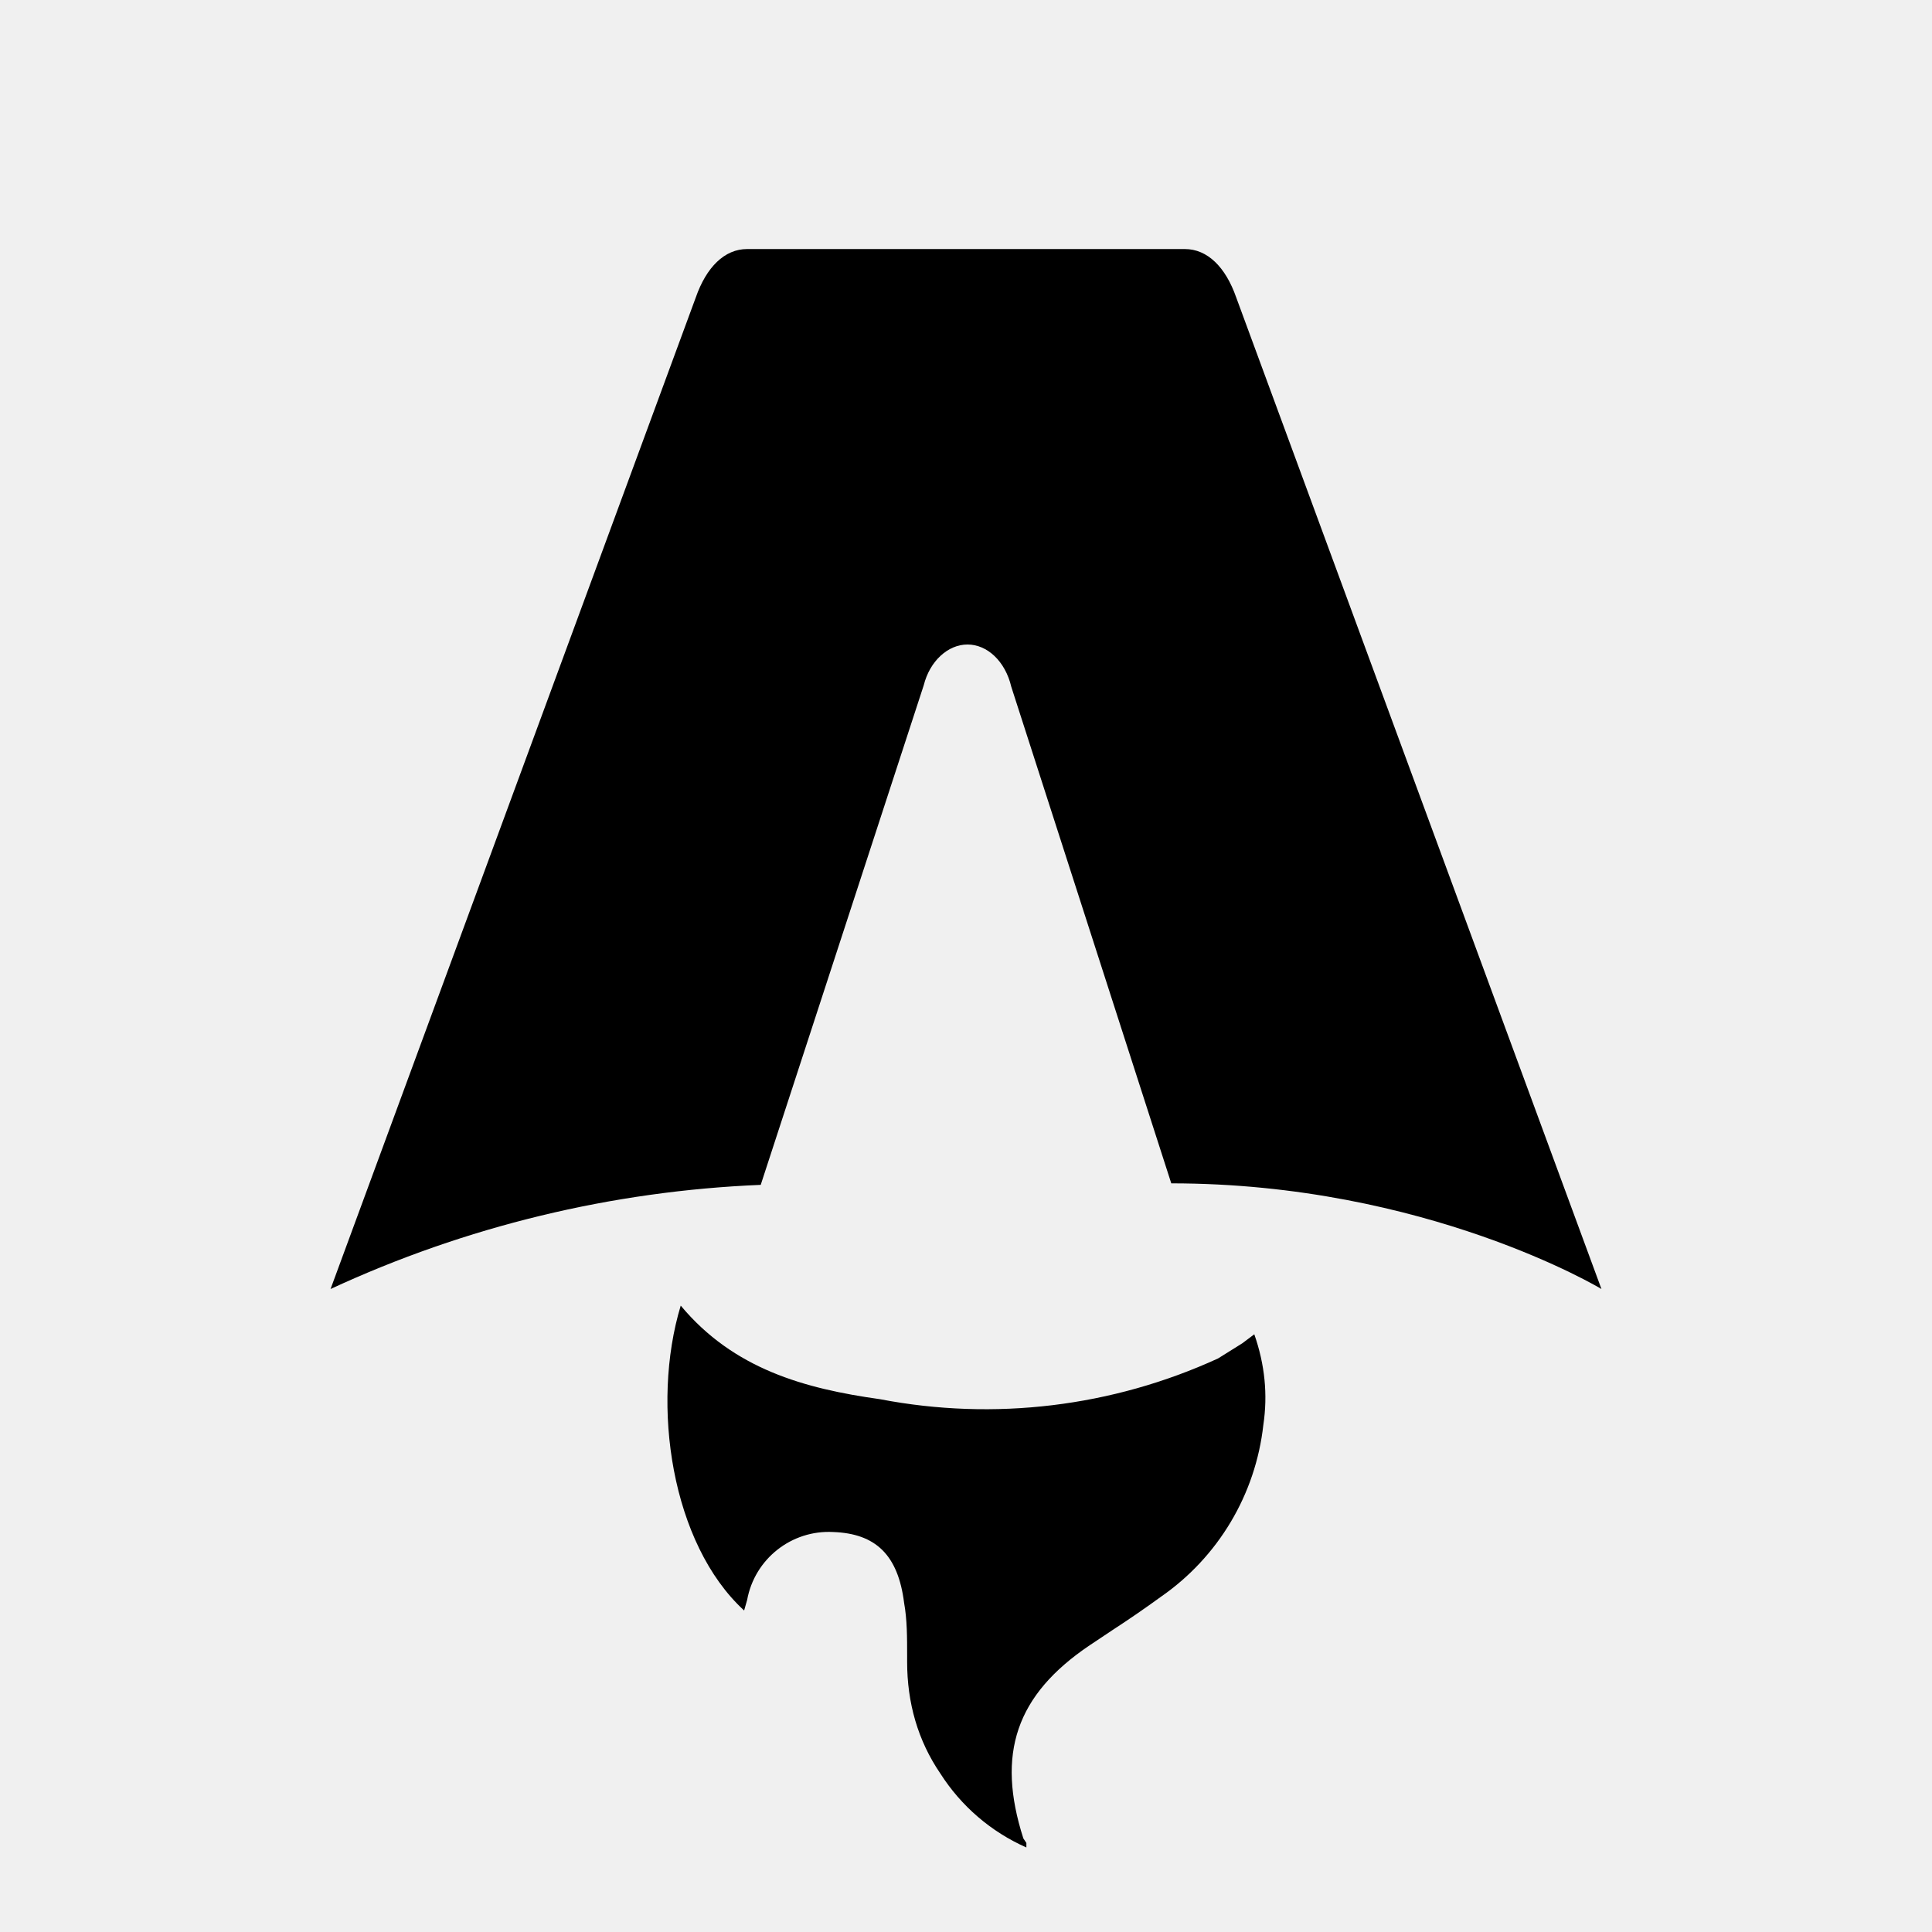
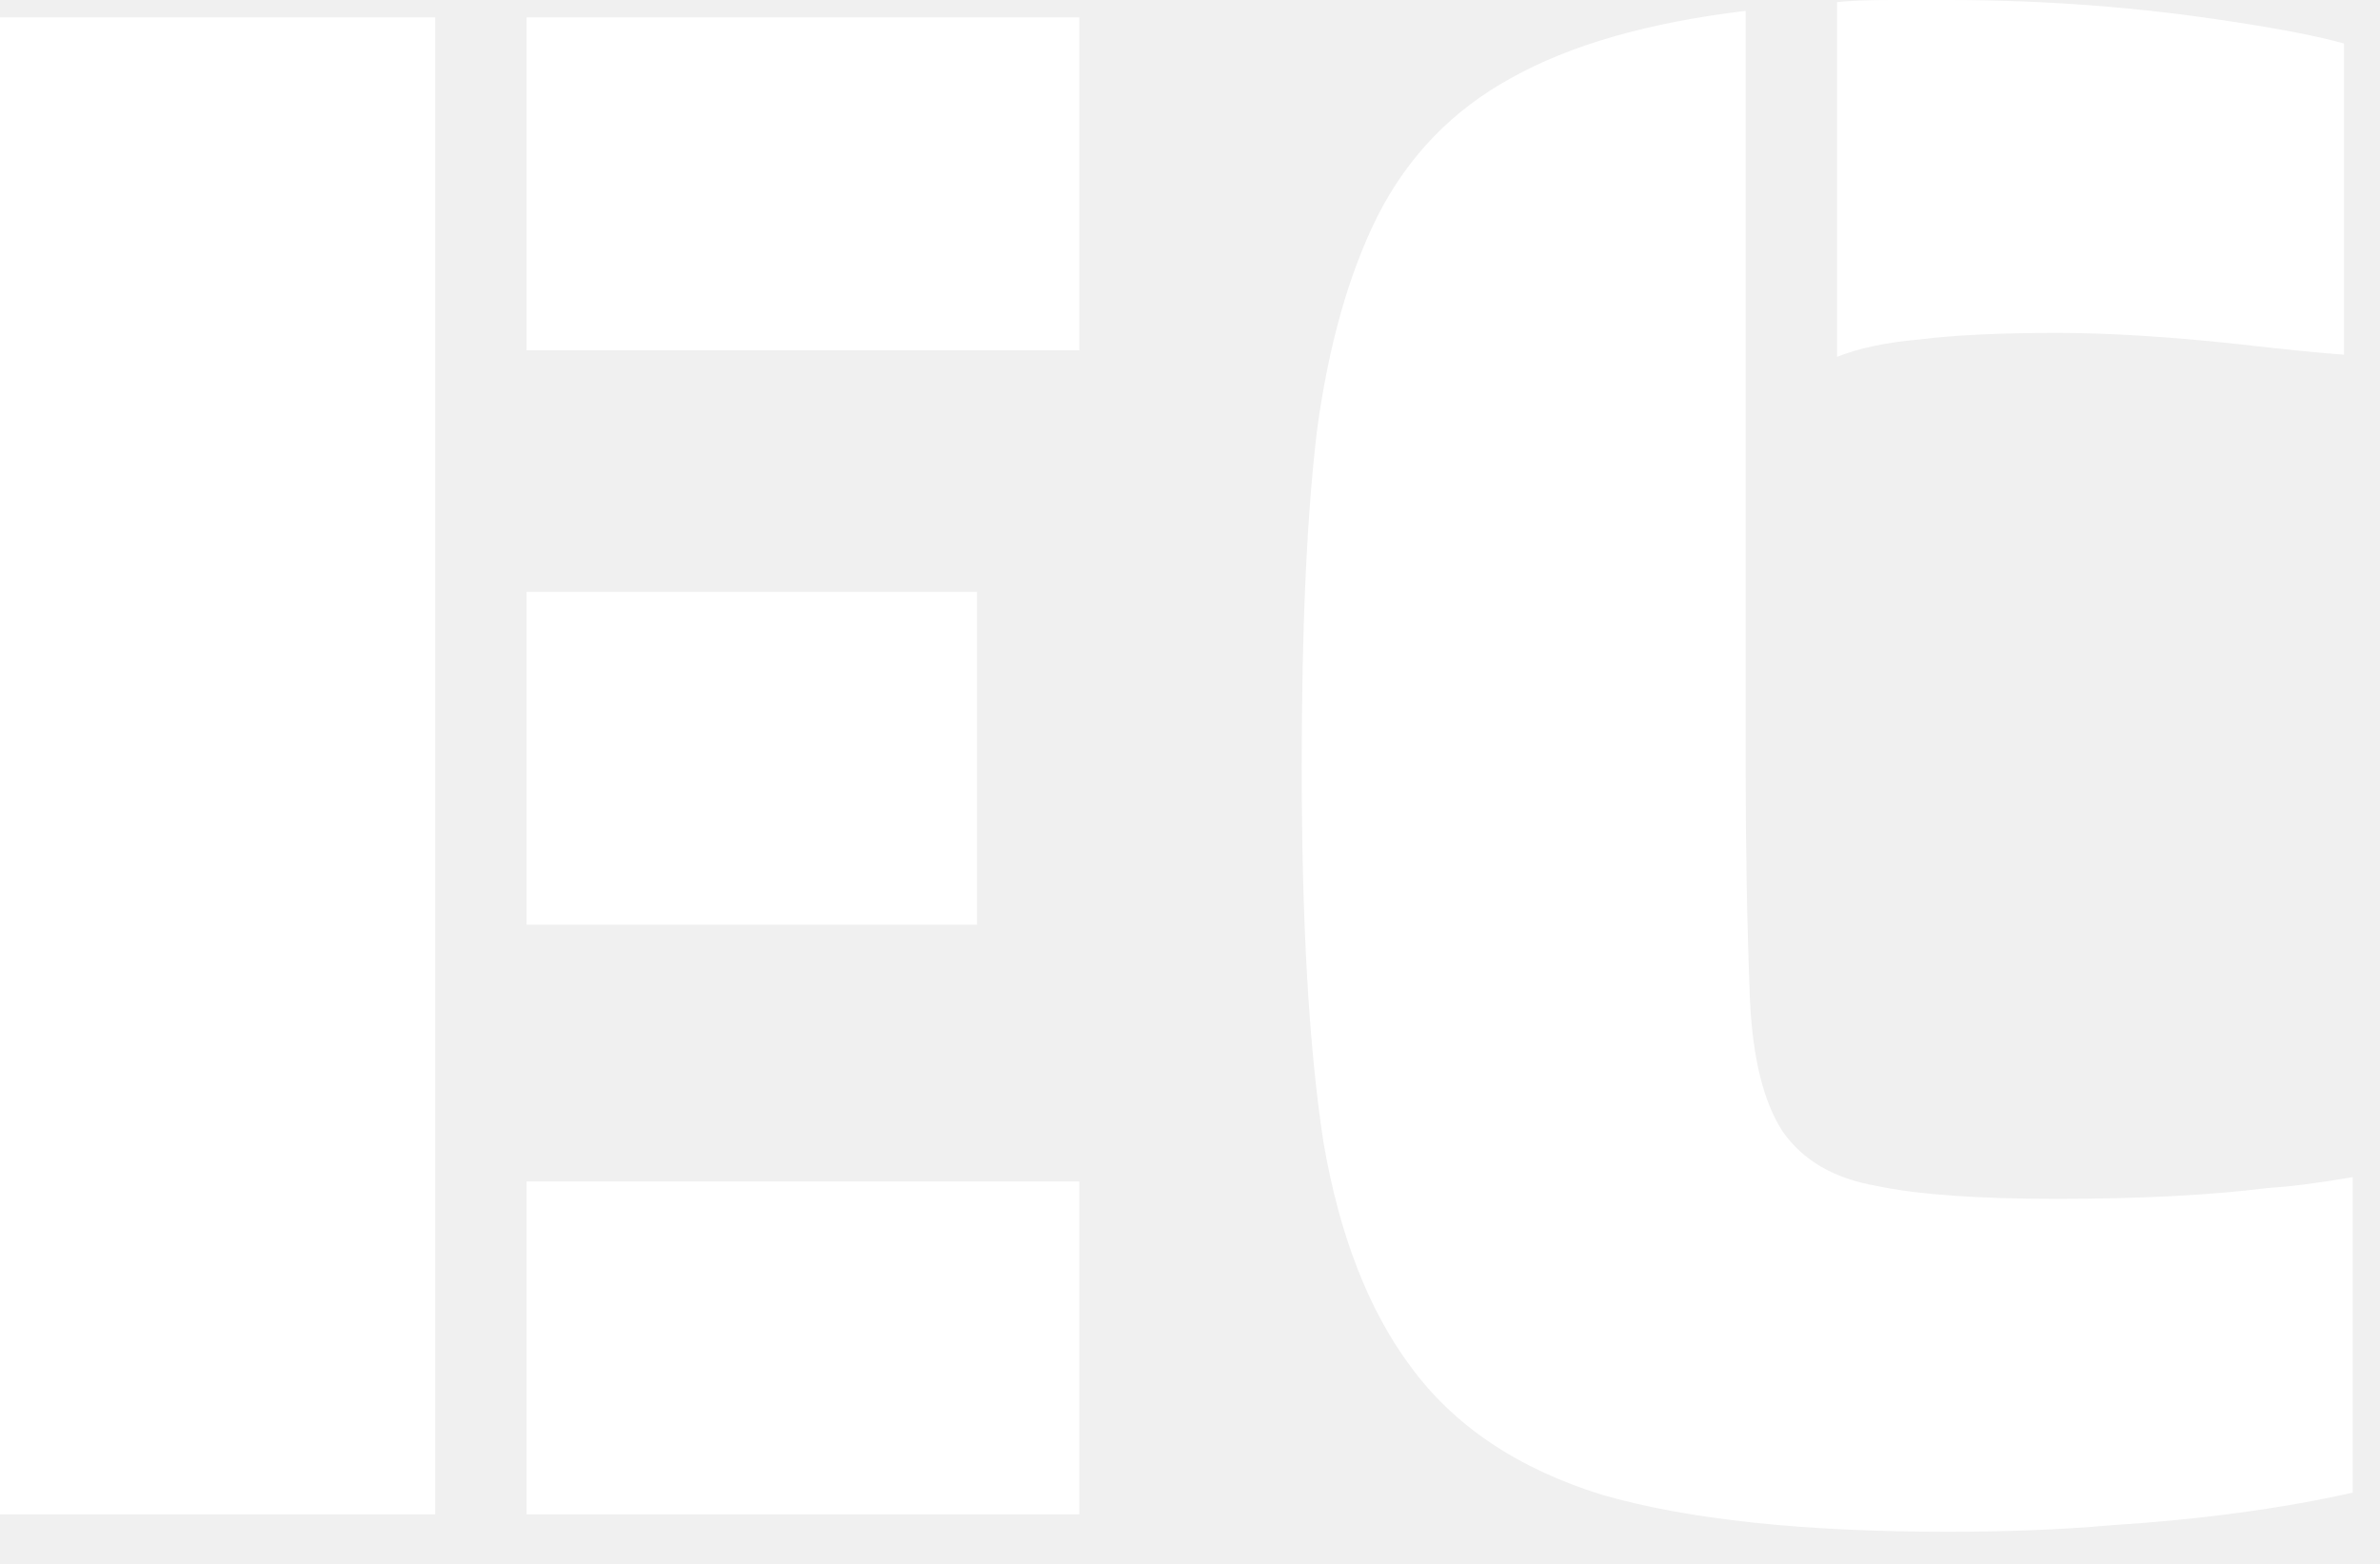
- <svg xmlns="http://www.w3.org/2000/svg" fill="none" viewBox="0 0 128 128">
-   <path d="M50.4 78.5a75.1 75.1 0 0 0-28.5 6.9l24.2-65.7c.7-2 1.9-3.2 3.4-3.2h29c1.5 0 2.7 1.2 3.4 3.2l24.2 65.7s-11.6-7-28.5-7L67 45.5c-.4-1.7-1.6-2.8-2.9-2.8-1.3 0-2.5 1.1-2.9 2.7L50.4 78.5Zm-1.1 28.2Zm-4.2-20.2c-2 6.6-.6 15.8 4.2 20.2a17.5 17.5 0 0 1 .2-.7 5.5 5.5 0 0 1 5.7-4.5c2.8.1 4.3 1.5 4.7 4.7.2 1.1.2 2.3.2 3.5v.4c0 2.7.7 5.2 2.2 7.4a13 13 0 0 0 5.7 4.9v-.3l-.2-.3c-1.8-5.6-.5-9.5 4.4-12.8l1.5-1a73 73 0 0 0 3.2-2.2 16 16 0 0 0 6.8-11.4c.3-2 .1-4-.6-6l-.8.6-1.6 1a37 37 0 0 1-22.4 2.7c-5-.7-9.7-2-13.2-6.2Z" />
-   <style>
-         path { fill: #000; }
-         @media (prefers-color-scheme: dark) {
-             path { fill: #FFF; }
-         }
-     </style>
+ <svg xmlns="http://www.w3.org/2000/svg" width="35" height="23" viewBox="0 0 35 23" fill="none">
+   <path d="M-1.66893e-06 0.256H6.4V22.272H-1.66893e-06V0.256ZM7.744 0.256H15.872V5.152H7.744V0.256ZM7.744 8.704H14.368V13.6H7.744V8.704ZM7.744 17.376H15.872V22.272H7.744V17.376ZM27.015 0.032C27.185 0.011 27.452 1.90735e-06 27.815 1.90735e-06H28.647C30.076 1.90735e-06 31.473 0.107 32.839 0.32C33.543 0.427 34.087 0.533 34.471 0.64V5.216C34.151 5.195 33.617 5.141 32.871 5.056C31.868 4.949 30.993 4.896 30.247 4.896C29.415 4.896 28.743 4.928 28.231 4.992C27.74 5.035 27.335 5.12 27.015 5.248V0.032ZM28.647 22.528C26.513 22.528 24.817 22.347 23.559 21.984C22.321 21.6 21.383 20.971 20.743 20.096C20.124 19.264 19.697 18.165 19.463 16.8C19.249 15.413 19.143 13.568 19.143 11.264C19.143 9.237 19.217 7.595 19.367 6.336C19.537 5.077 19.836 4.021 20.263 3.168C20.711 2.293 21.361 1.621 22.215 1.152C23.089 0.661 24.241 0.331 25.671 0.16V11.264C25.671 12.459 25.692 13.611 25.735 14.72C25.777 15.573 25.937 16.213 26.215 16.64C26.513 17.067 26.972 17.333 27.591 17.44C28.188 17.568 29.073 17.632 30.247 17.632C31.463 17.632 32.497 17.579 33.351 17.472C33.692 17.451 34.108 17.397 34.599 17.312V21.952C33.553 22.187 32.369 22.347 31.047 22.432C30.321 22.496 29.521 22.528 28.647 22.528Z" fill="white" />
</svg>
